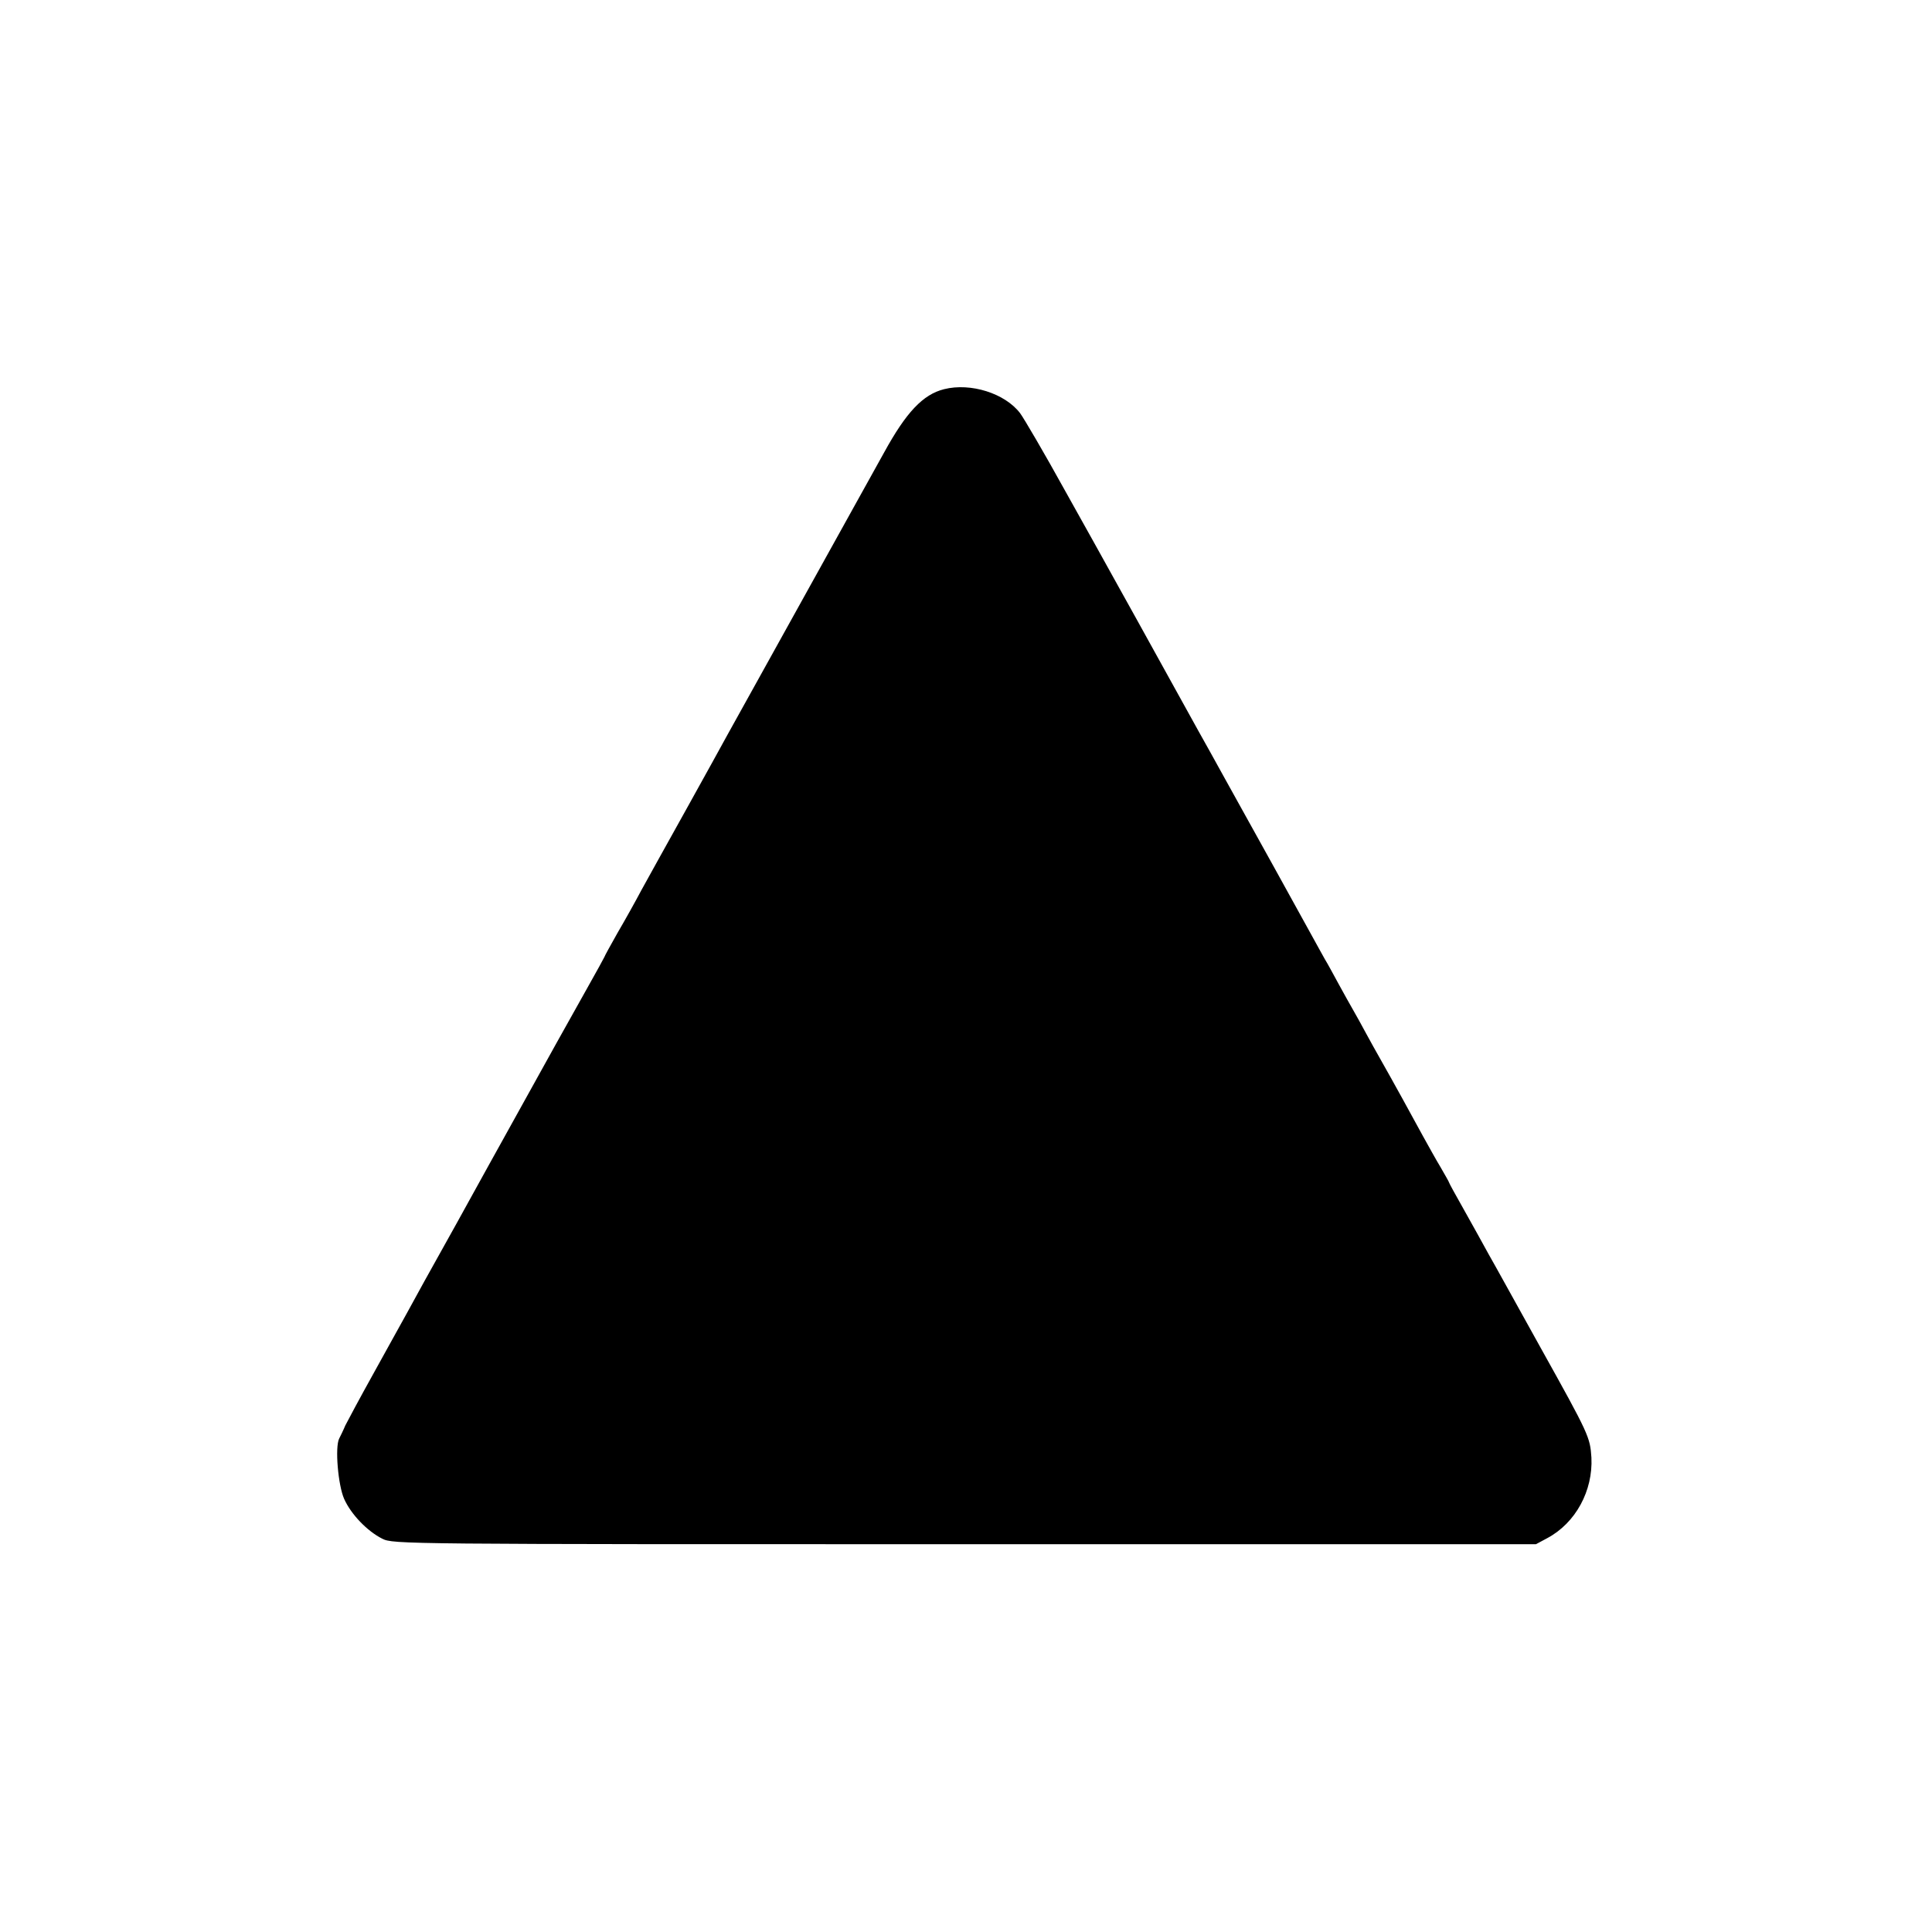
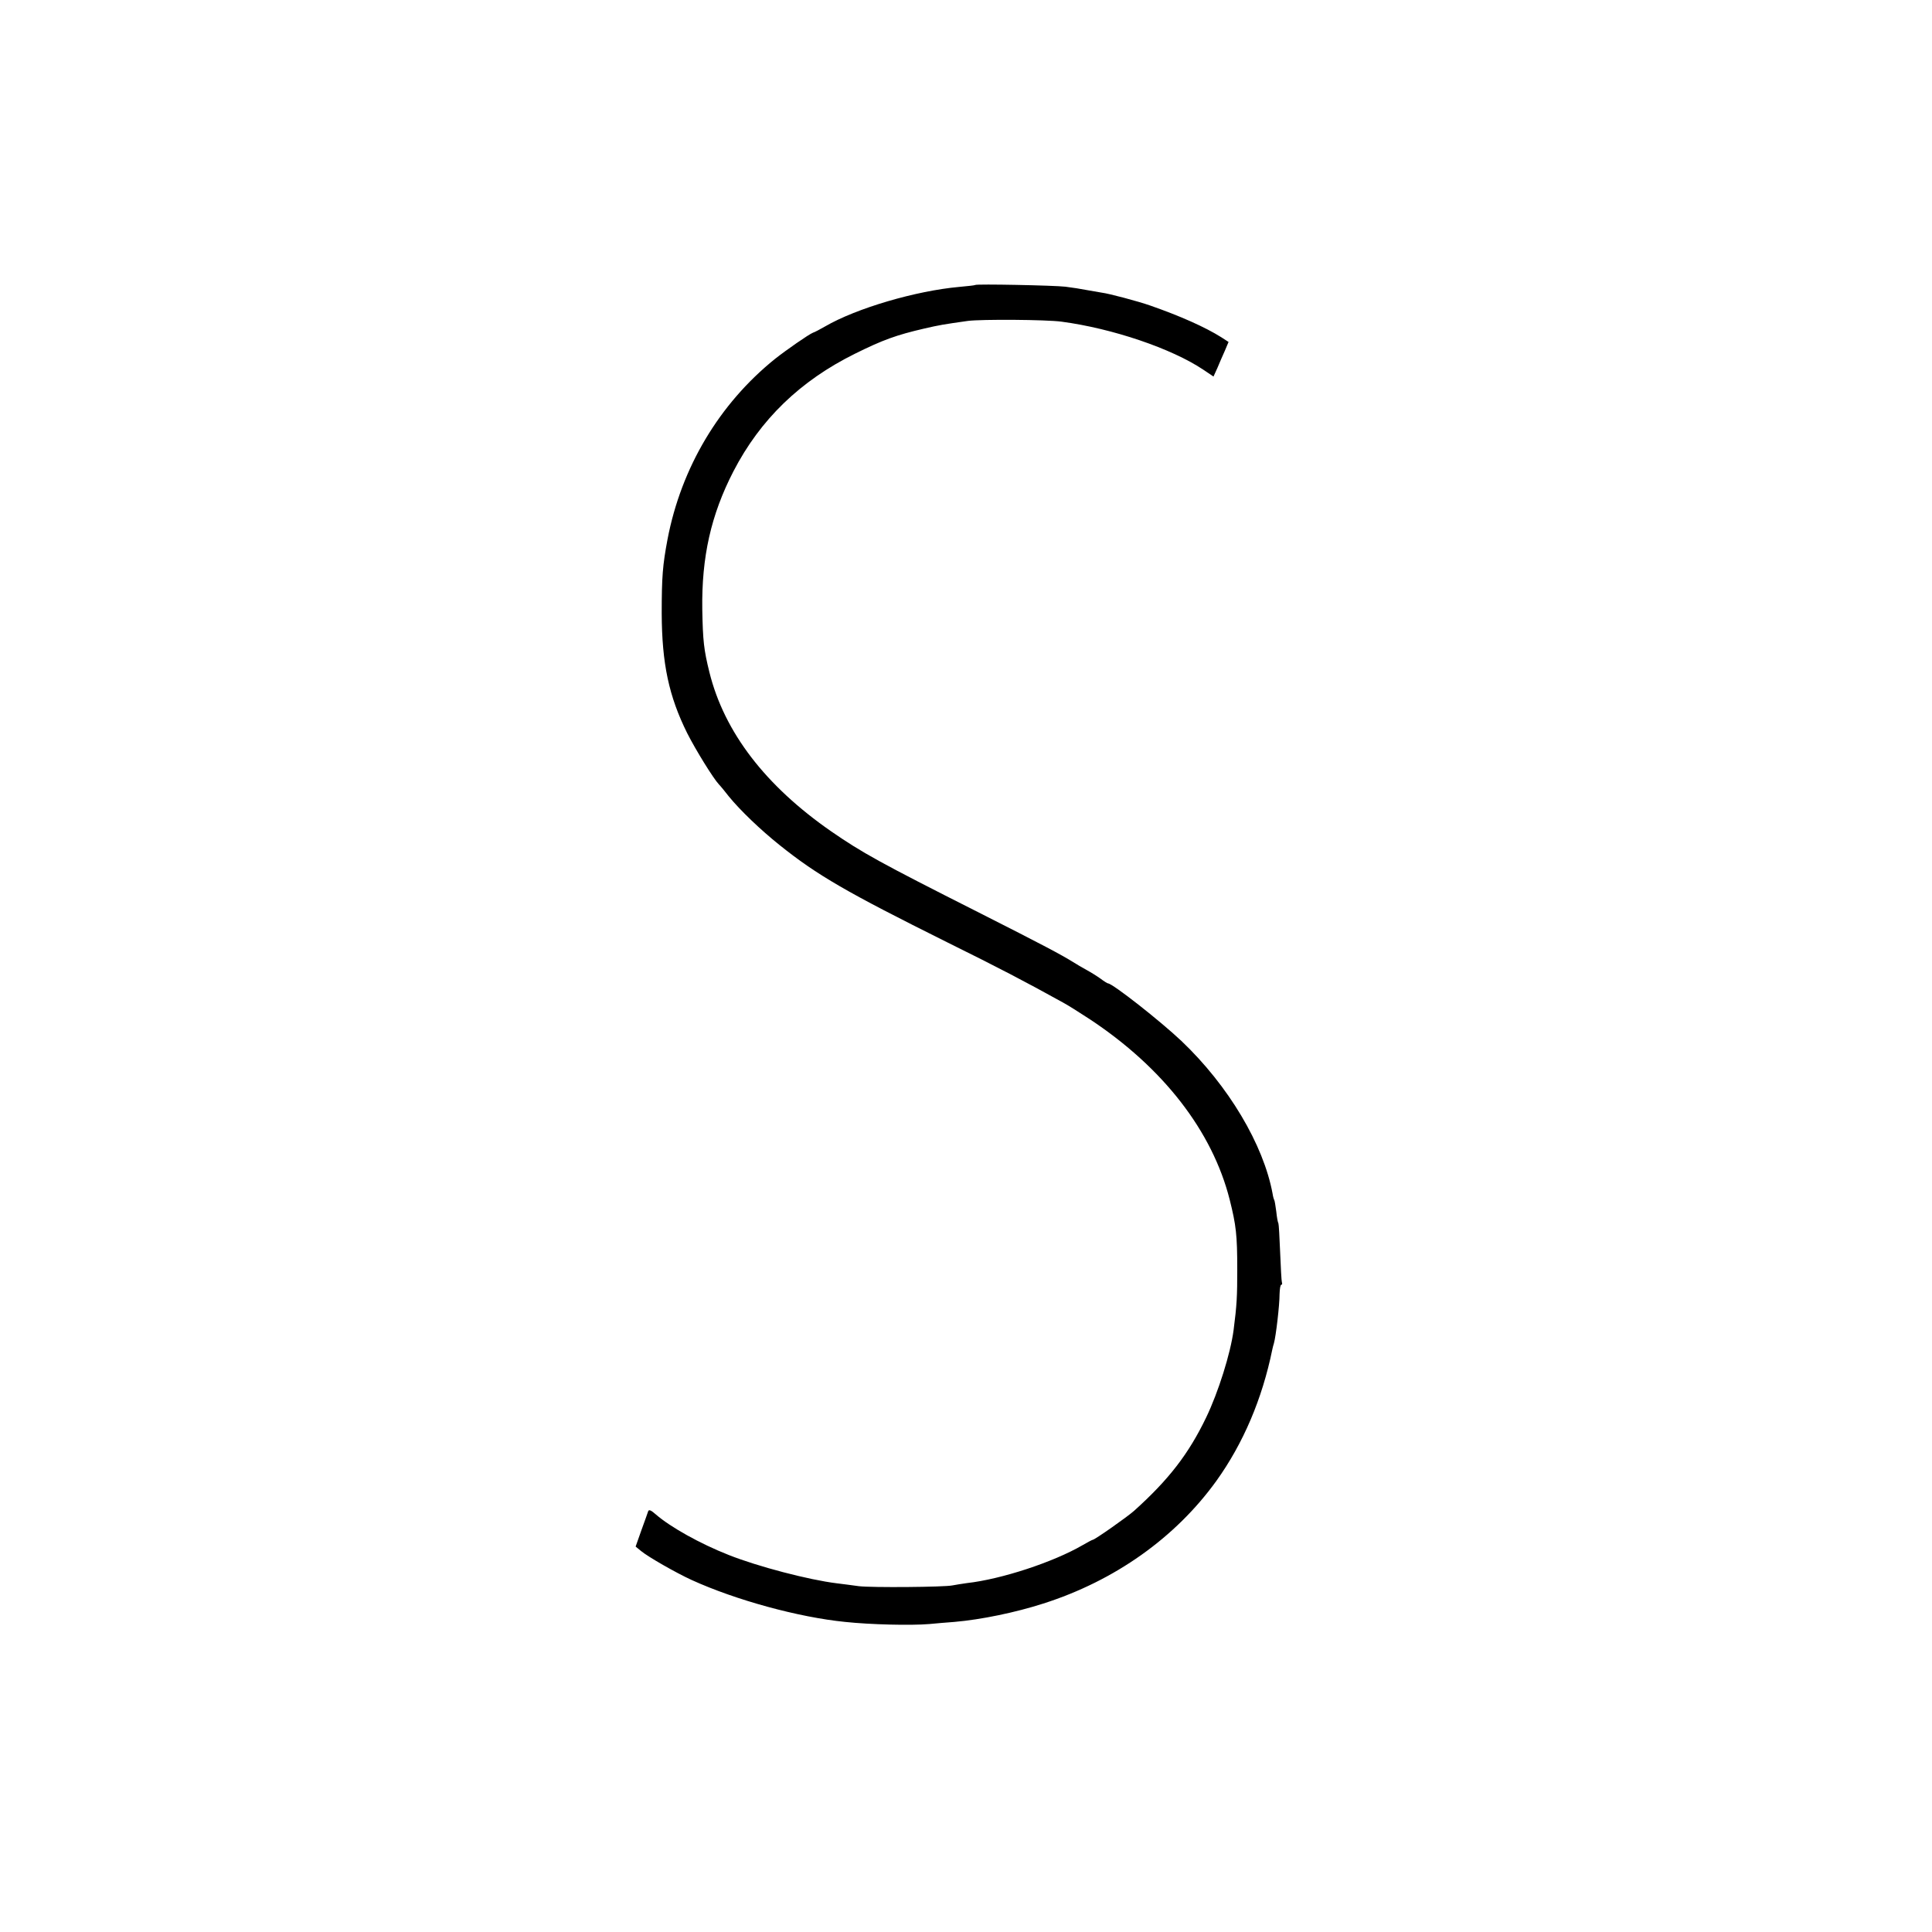
- <svg xmlns="http://www.w3.org/2000/svg" version="1.0" width="700pt" height="700pt" viewBox="0 0 700 700" preserveAspectRatio="xMidYMid meet">
-   <g transform="translate(0,700) scale(0.1,-0.1)" fill="#000000" stroke="none">
-     <path d="M3421 5590 c-77 -19 -138 -84 -218 -230 -17 -30 -144 -260 -283 -510 -139 -250 -266 -480 -283 -510 -16 -30 -85 -154 -152 -275 -67 -121 -140 -251 -161 -290 -20 -38 -59 -108 -86 -154 -26 -46 -48 -86 -48 -88 0 -1 -29 -54 -64 -116 -53 -94 -140 -250 -296 -532 -15 -27 -95 -171 -177 -320 -83 -148 -164 -295 -180 -325 -17 -30 -70 -127 -119 -215 -49 -88 -95 -174 -103 -190 -7 -17 -17 -37 -22 -47 -16 -31 -4 -170 18 -219 25 -56 84 -117 138 -144 39 -20 72 -20 2110 -20 l2070 0 41 22 c103 55 166 172 160 292 -5 74 -8 82 -183 396 -83 149 -167 302 -189 340 -21 39 -62 112 -91 164 -29 51 -53 95 -53 97 0 2 -14 26 -30 54 -17 28 -45 79 -64 113 -34 63 -115 210 -156 282 -13 22 -35 63 -50 90 -15 28 -36 66 -47 85 -11 19 -35 62 -53 95 -18 33 -40 74 -50 90 -9 17 -31 55 -47 85 -44 80 -229 415 -310 560 -38 69 -83 150 -100 180 -204 369 -285 515 -313 565 -18 33 -95 171 -171 307 -75 136 -149 262 -163 281 -55 72 -179 111 -275 87z" />
+ <svg xmlns="http://www.w3.org/2000/svg" version="1.0" width="1000pt" height="1000pt" viewBox="0 0 1000 1000" preserveAspectRatio="xMidYMid meet">
+   <g transform="translate(0,1000) scale(0.1,-0.1)" fill="#000000" stroke="none">
+     <path d="M5048 8525 c-2 -2 -39 -6 -83 -10 -223 -20 -532 -110 -695 -205 -25 -14 -52 -29 -62 -32 -21 -8 -139 -90 -197 -136 -288 -232 -485 -562 -556 -934 -25 -133 -30 -192 -30 -383 1 -260 37 -429 132 -620 44 -87 135 -234 164 -265 8 -8 31 -36 52 -63 58 -71 162 -171 262 -251 196 -157 347 -244 867 -503 267 -132 405 -204 598 -311 25 -13 88 -53 140 -87 380 -251 635 -579 725 -935 33 -132 39 -182 39 -360 0 -140 -2 -183 -19 -315 -16 -121 -79 -321 -142 -452 -91 -189 -194 -322 -373 -483 -36 -32 -204 -150 -214 -150 -3 0 -27 -13 -53 -28 -152 -88 -420 -176 -598 -196 -27 -4 -61 -9 -75 -12 -41 -9 -420 -12 -485 -4 -33 5 -85 11 -115 15 -145 18 -405 86 -557 146 -150 59 -303 145 -378 210 -25 22 -36 27 -40 17 -2 -7 -18 -51 -35 -98 l-30 -85 28 -23 c36 -30 181 -113 262 -150 228 -104 554 -193 794 -217 132 -14 340 -19 436 -11 30 3 89 8 130 11 139 12 317 49 460 95 370 118 684 341 896 635 139 194 237 424 289 678 2 10 6 26 9 35 10 35 29 196 29 254 1 27 4 48 9 48 4 0 6 6 3 13 -2 6 -6 76 -9 155 -3 78 -7 146 -9 150 -3 4 -8 31 -11 61 -4 29 -8 57 -11 61 -2 3 -6 17 -8 31 -47 255 -229 560 -472 791 -110 104 -357 298 -380 298 -3 0 -21 11 -38 24 -18 13 -50 33 -72 45 -22 12 -53 30 -70 41 -63 39 -151 86 -495 260 -505 255 -597 306 -758 417 -340 236 -553 513 -630 823 -29 117 -34 163 -37 325 -4 272 45 490 161 715 139 269 346 469 629 609 145 72 215 97 357 130 82 19 101 22 228 40 71 9 405 7 485 -4 263 -35 570 -139 734 -249 l52 -35 20 44 c10 25 28 65 39 90 l19 45 -37 24 c-84 53 -215 111 -367 164 -65 23 -217 63 -251 67 -11 2 -45 8 -75 13 -30 6 -81 14 -114 18 -59 7 -461 15 -467 9z" />
  </g>
</svg>
